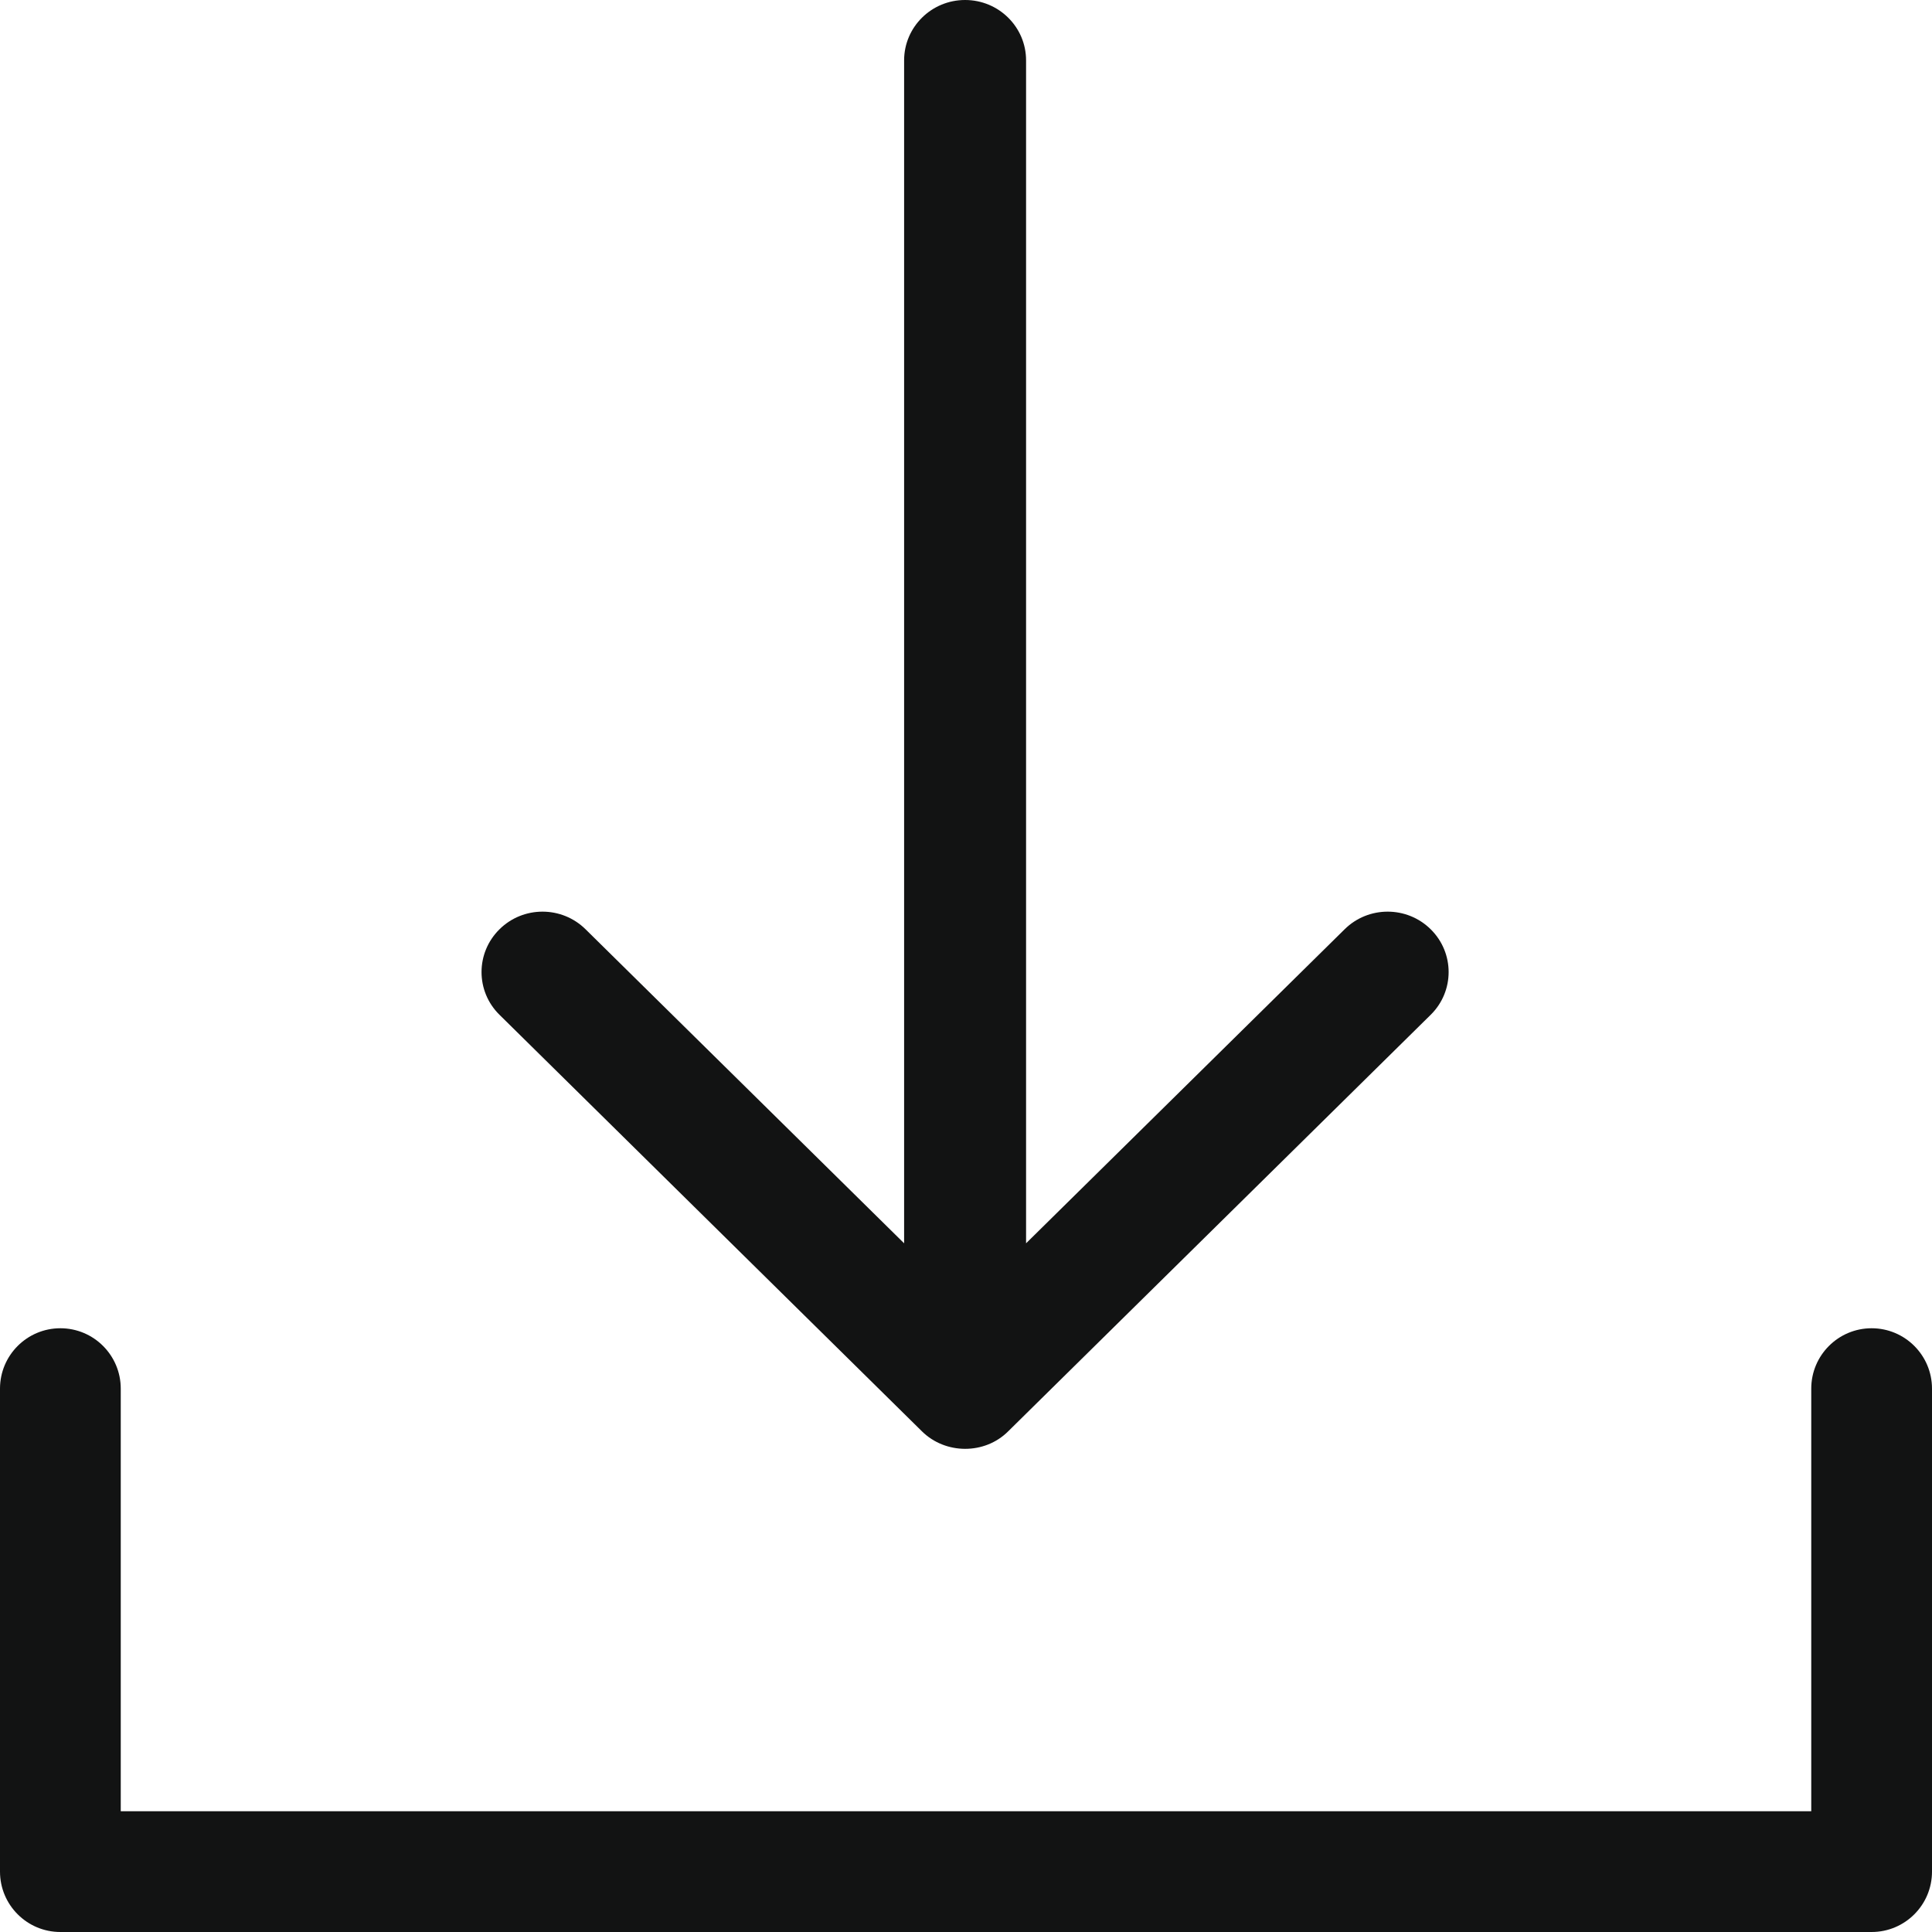
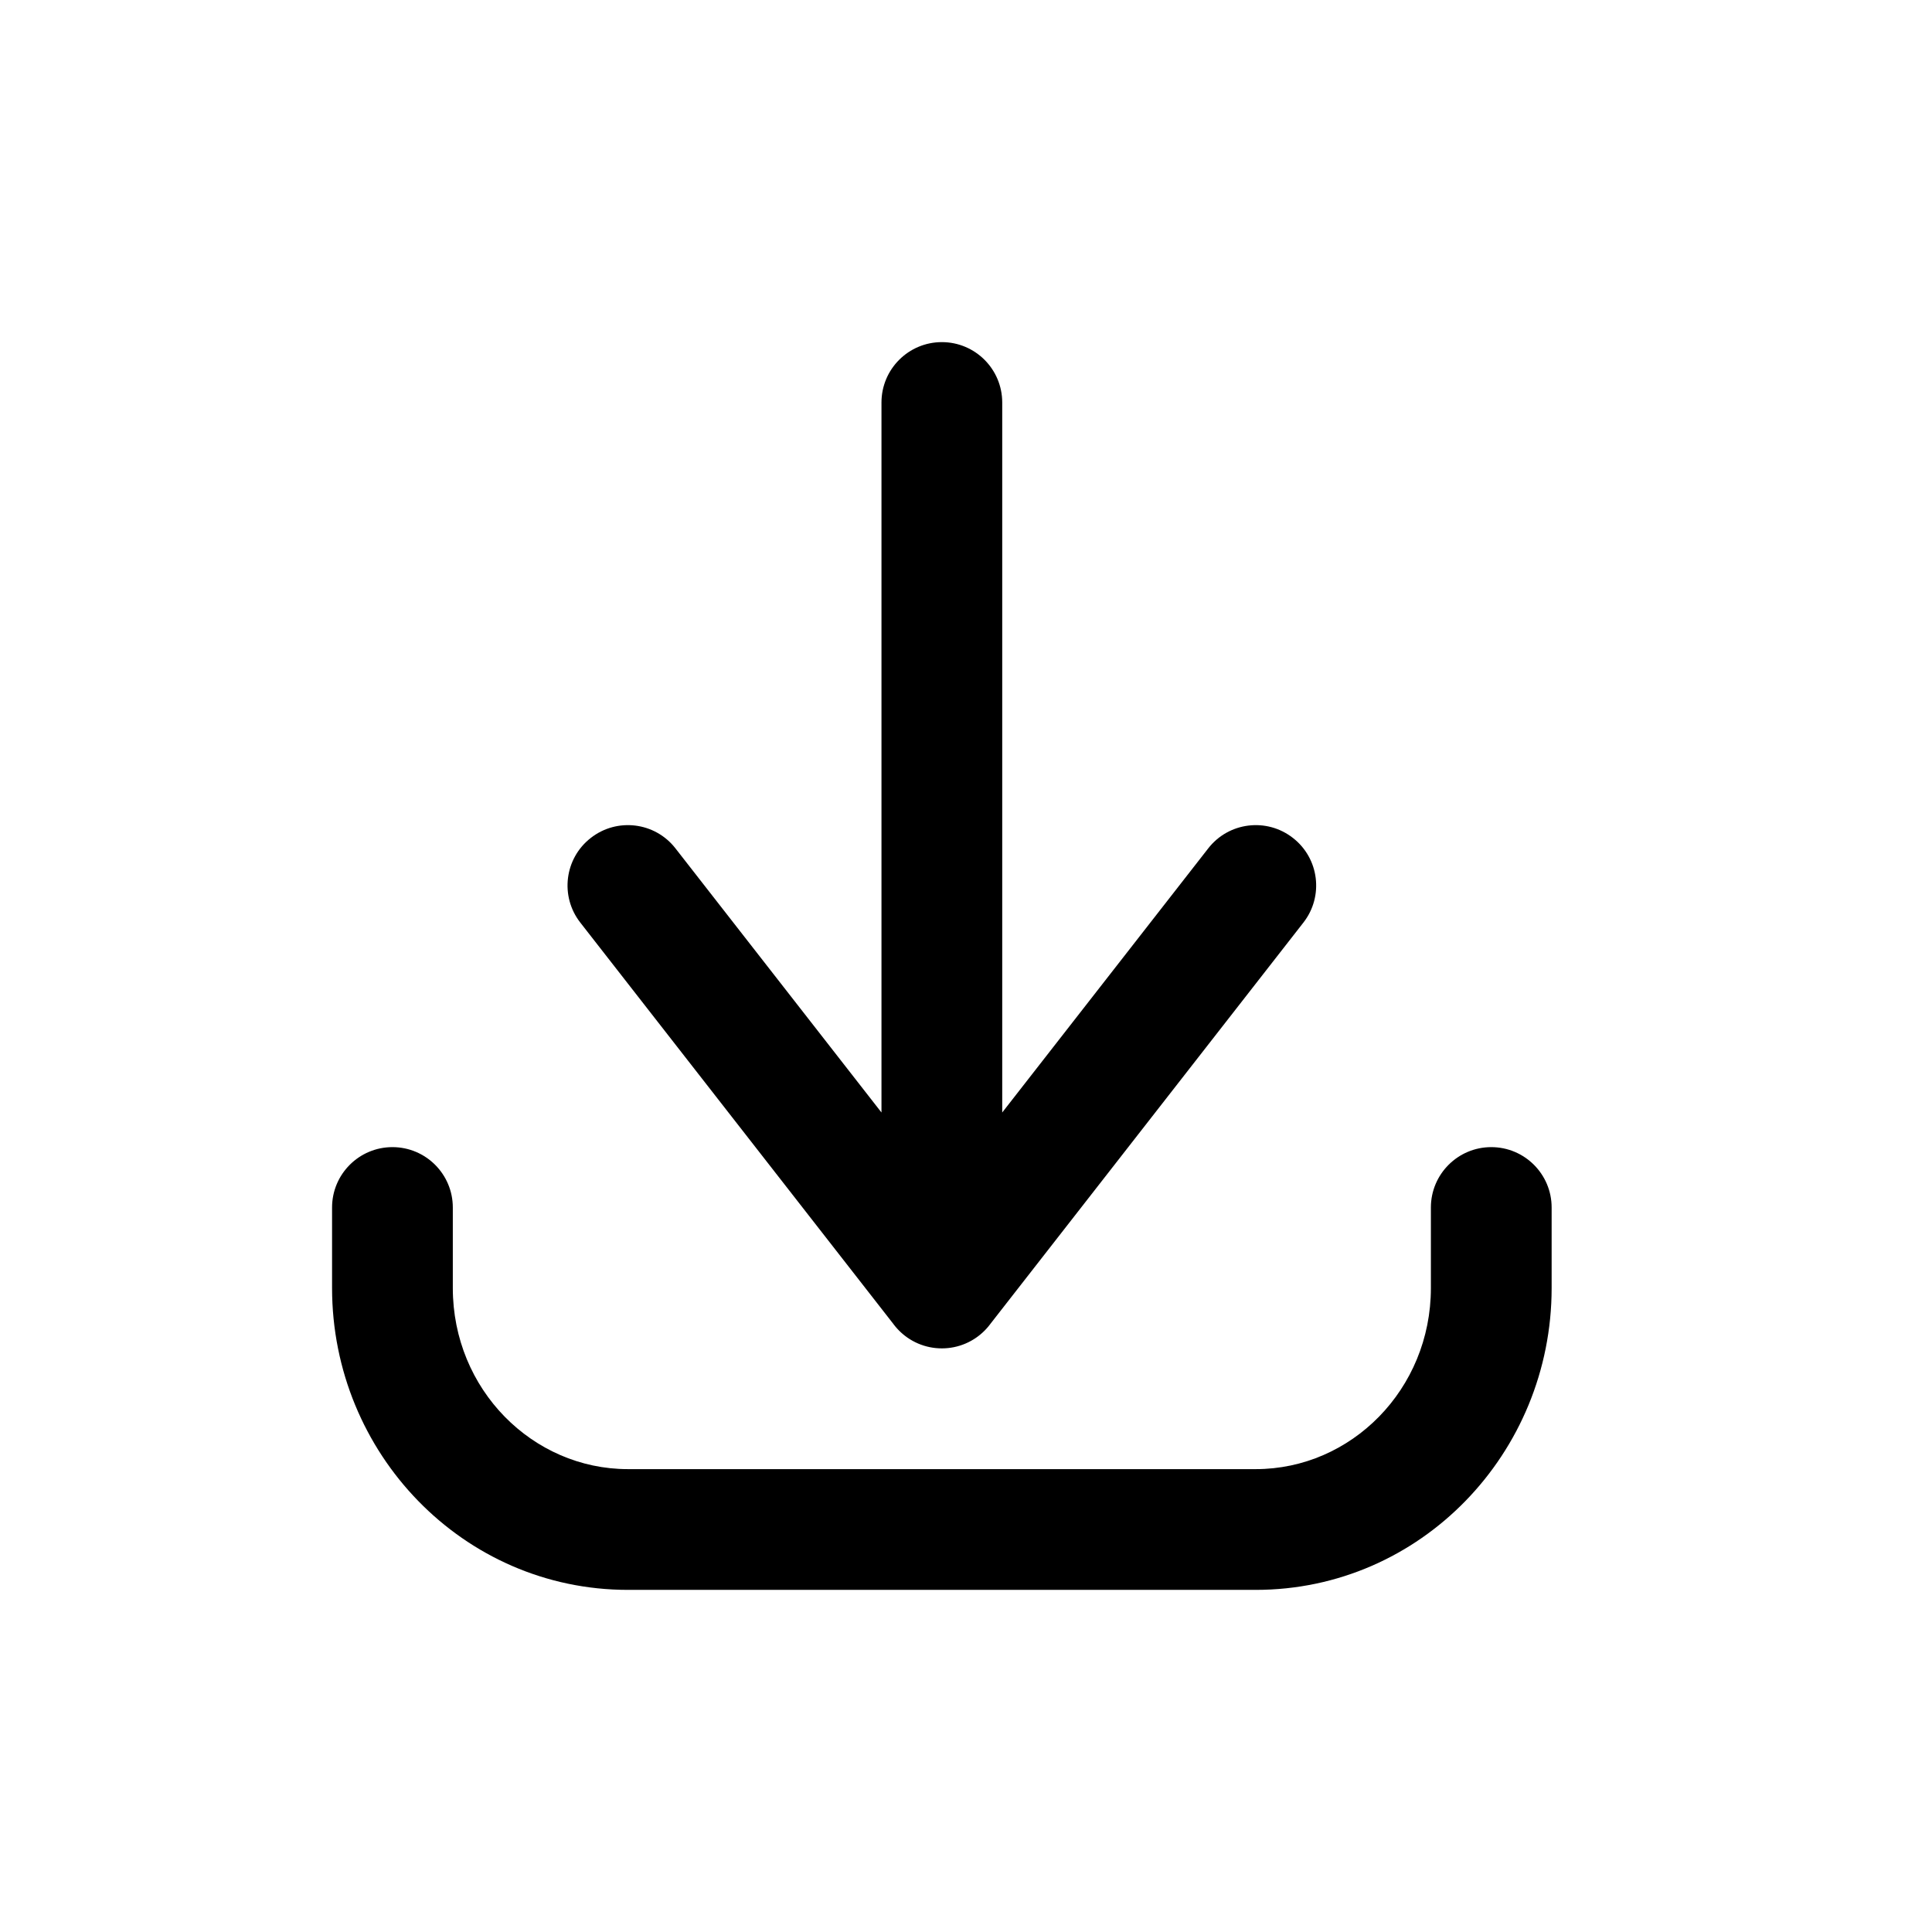
- <svg xmlns="http://www.w3.org/2000/svg" enable-background="new 0 0 32 32" id="Слой_1" version="1.1" viewBox="0 0 32 32" xml:space="preserve">
-   <g id="Download">
-     <path d="M31,22c-0.552,0-1,0.448-1,1v7H2v-7c0-0.552-0.448-1-1-1s-1,0.448-1,1v8c0,0.552,0.448,1,1,1h30   c0.552,0,1-0.448,1-1v-8C32,22.448,31.552,22,31,22z" fill="#121313" />
-     <path d="M15.27,23.707c0.389,0.385,1.04,0.389,1.429,0l6.999-6.9c0.395-0.391,0.394-1.024,0-1.414   c-0.394-0.391-1.034-0.391-1.428,0l-5.275,5.2V1c0-0.552-0.452-1-1.01-1c-0.558,0-1.01,0.448-1.01,1v19.593l-5.275-5.2   c-0.395-0.391-1.034-0.391-1.428,0c-0.395,0.391-0.395,1.024,0,1.414L15.27,23.707z" fill="#121313" />
+ <svg xmlns="http://www.w3.org/2000/svg" width="140px" height="140px" viewBox="0 0 24 24" fill="none">
+   <g id="SVGRepo_bgCarrier" stroke-width="0" />
+   <g id="SVGRepo_tracerCarrier" stroke-linecap="round" stroke-linejoin="round" stroke="#CCCCCC" stroke-width="0.096" />
+   <g id="SVGRepo_iconCarrier">
+     <path d="M5.625 15C5.625 14.586 5.289 14.25 4.875 14.25C4.461 14.25 4.125 14.586 4.125 15H5.625ZM4.875 16H4.125H4.875ZM19.275 15C19.275 14.586 18.939 14.25 18.525 14.25C18.111 14.25 17.775 14.586 17.775 15H19.275ZM11.109 15.539C10.854 15.865 10.912 16.337 11.239 16.591C11.565 16.846 12.037 16.788 12.291 16.461L11.109 15.539ZM16.191 11.461C16.446 11.135 16.388 10.663 16.061 10.409C15.735 10.154 15.263 10.212 15.009 10.539L16.191 11.461ZM11.109 16.461C11.363 16.788 11.835 16.846 12.161 16.591C12.488 16.337 12.546 15.865 12.291 15.539L11.109 16.461ZM8.391 10.539C8.137 10.212 7.665 10.154 7.339 10.409C7.012 10.663 6.954 11.135 7.209 11.461L8.391 10.539ZM10.95 16C10.95 16.414 11.286 16.75 11.7 16.75C12.114 16.75 12.45 16.414 12.45 16H10.95ZM12.45 5C12.45 4.586 12.114 4.25 11.7 4.25C11.286 4.25 10.95 4.586 10.95 5H12.45ZM4.125 15V16H5.625V15H4.125ZM4.125 16C4.125 18.053 5.753 19.75 7.8 19.75V18.25C6.617 18.25 5.625 17.261 5.625 16H4.125ZM7.8 19.75H15.6V18.25H7.8V19.75ZM15.6 19.75C17.647 19.75 19.275 18.053 19.275 16H17.775C17.775 17.261 16.783 18.25 15.6 18.25V19.75ZM19.275 16V15H17.775V16H19.275ZM12.291 16.461L16.191 11.461L15.009 10.539L11.109 15.539L12.291 16.461ZM12.291 15.539L8.391 10.539L7.209 11.461L11.109 16.461L12.291 15.539ZM12.45 16V5H10.95V16H12.45Z" fill="#000000" />
  </g>
-   <g />
-   <g />
-   <g />
-   <g />
-   <g />
-   <g />
</svg>
